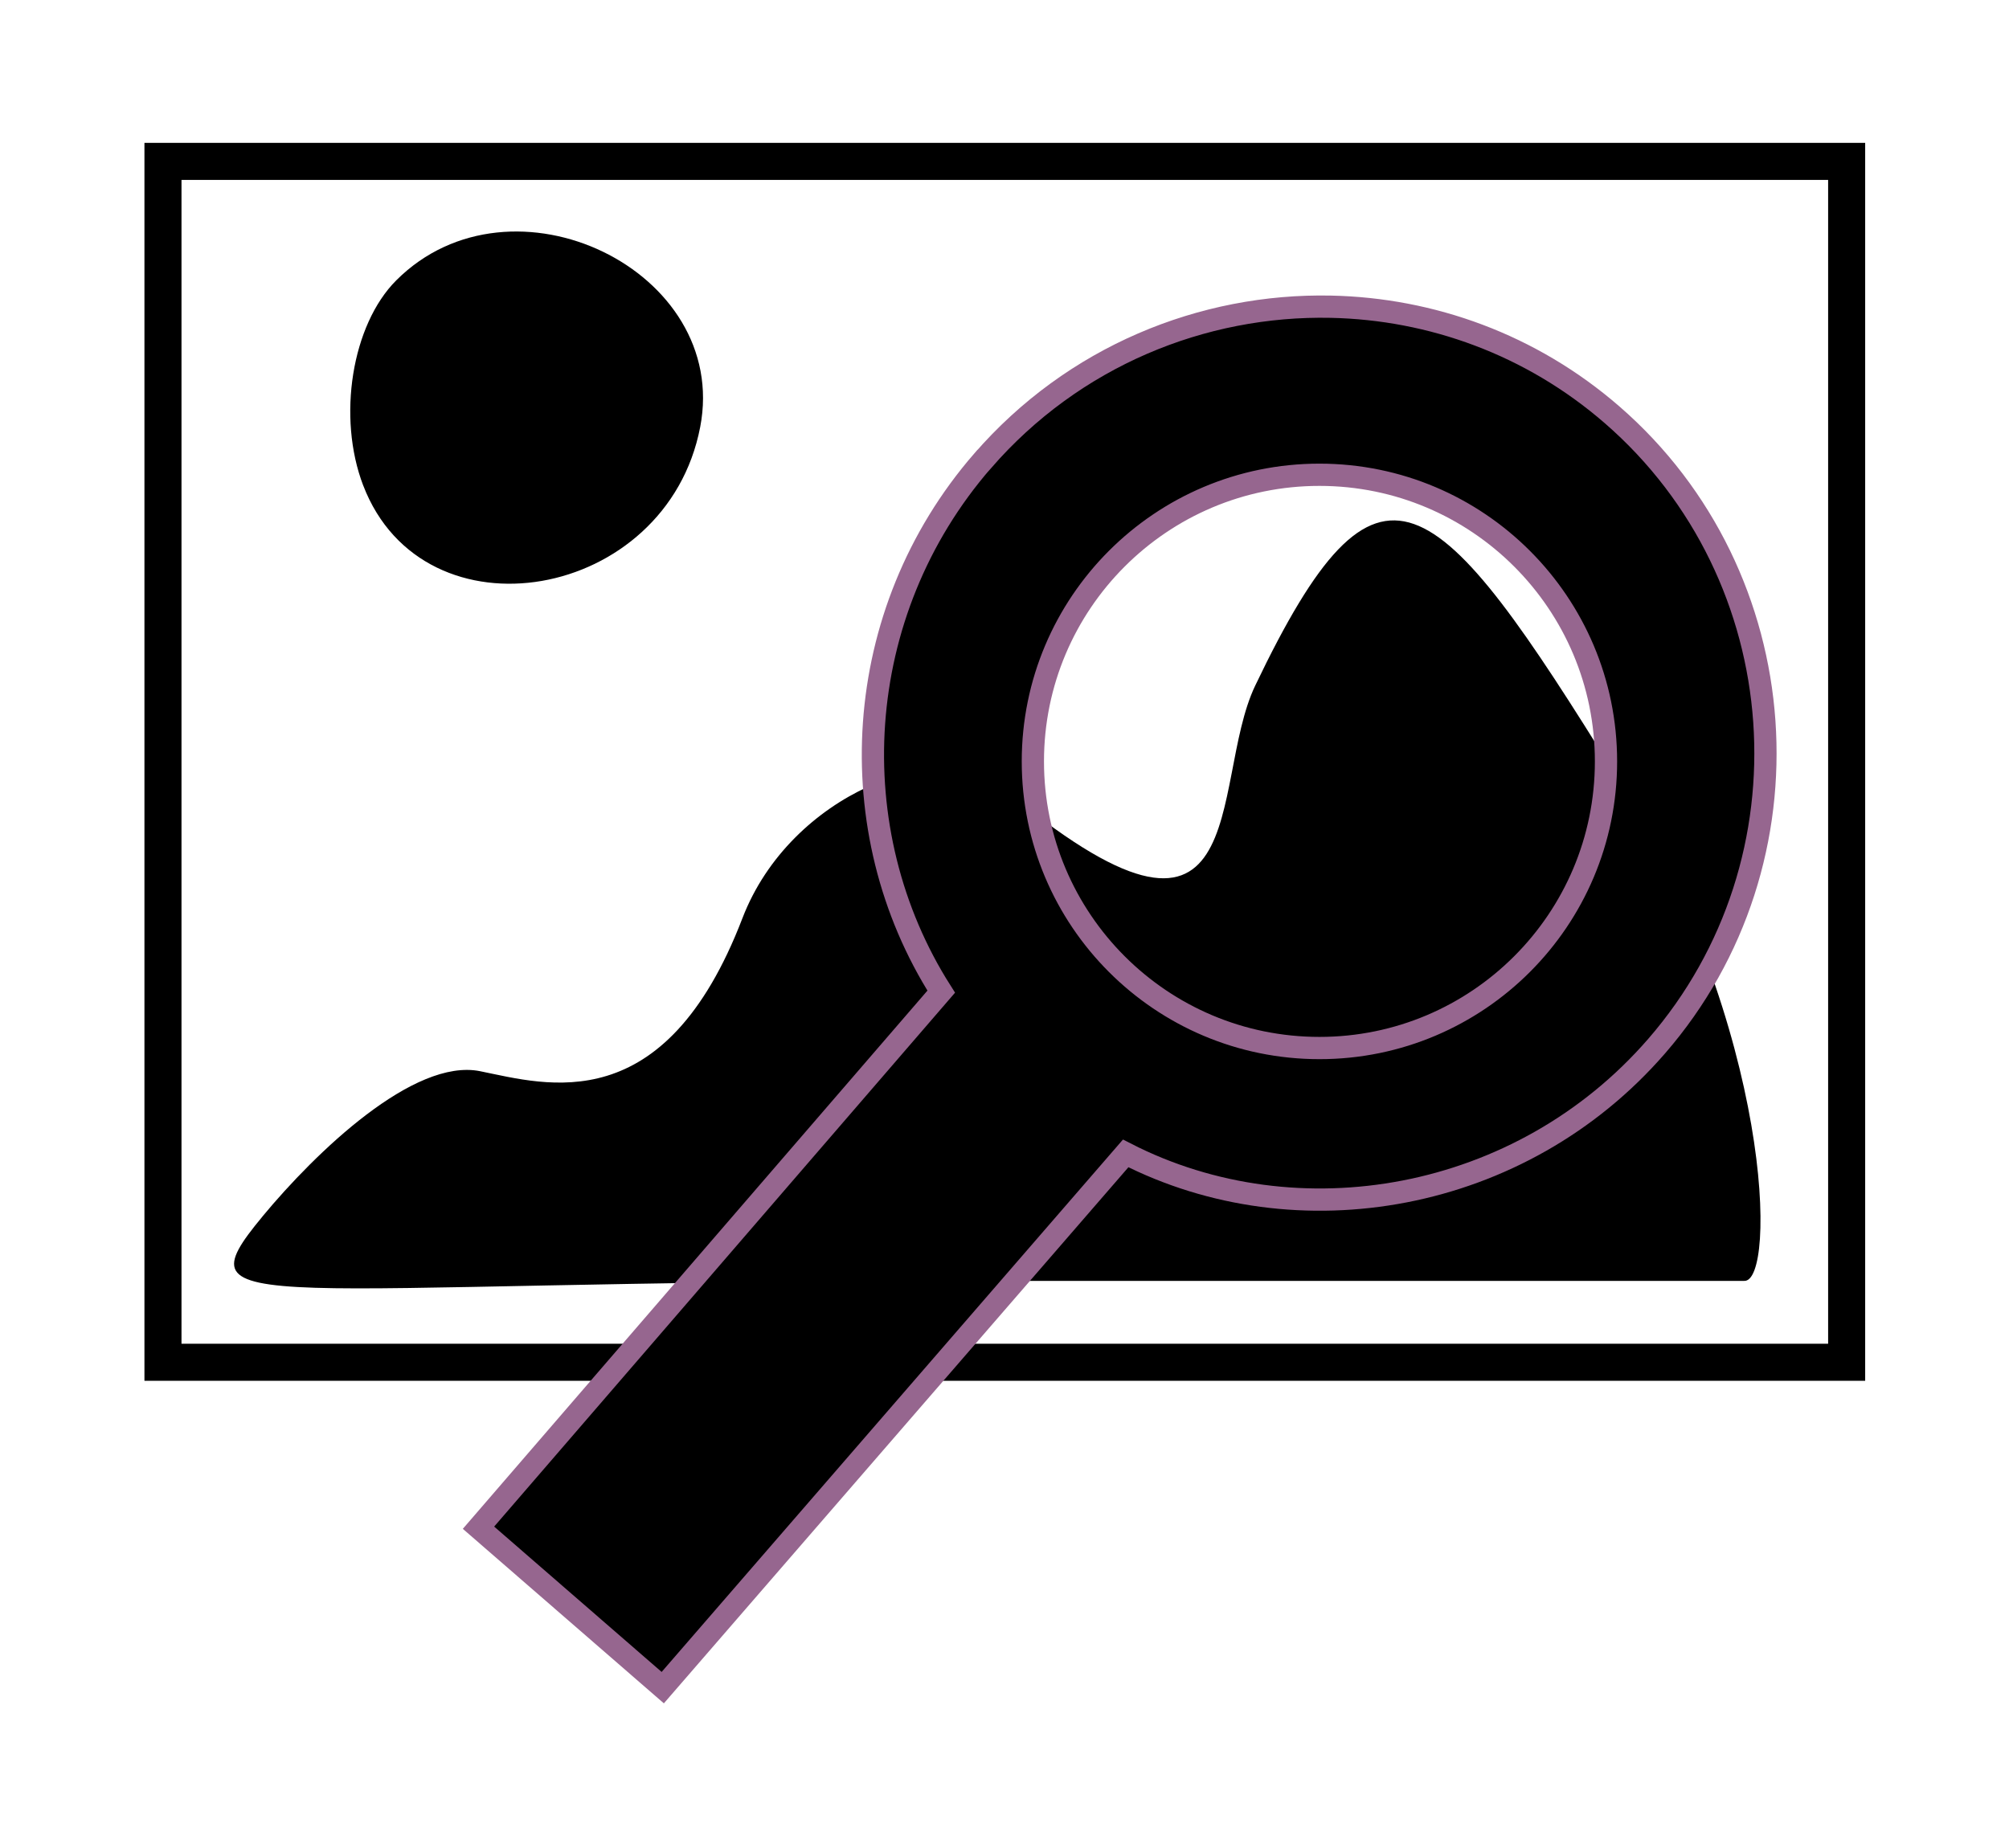
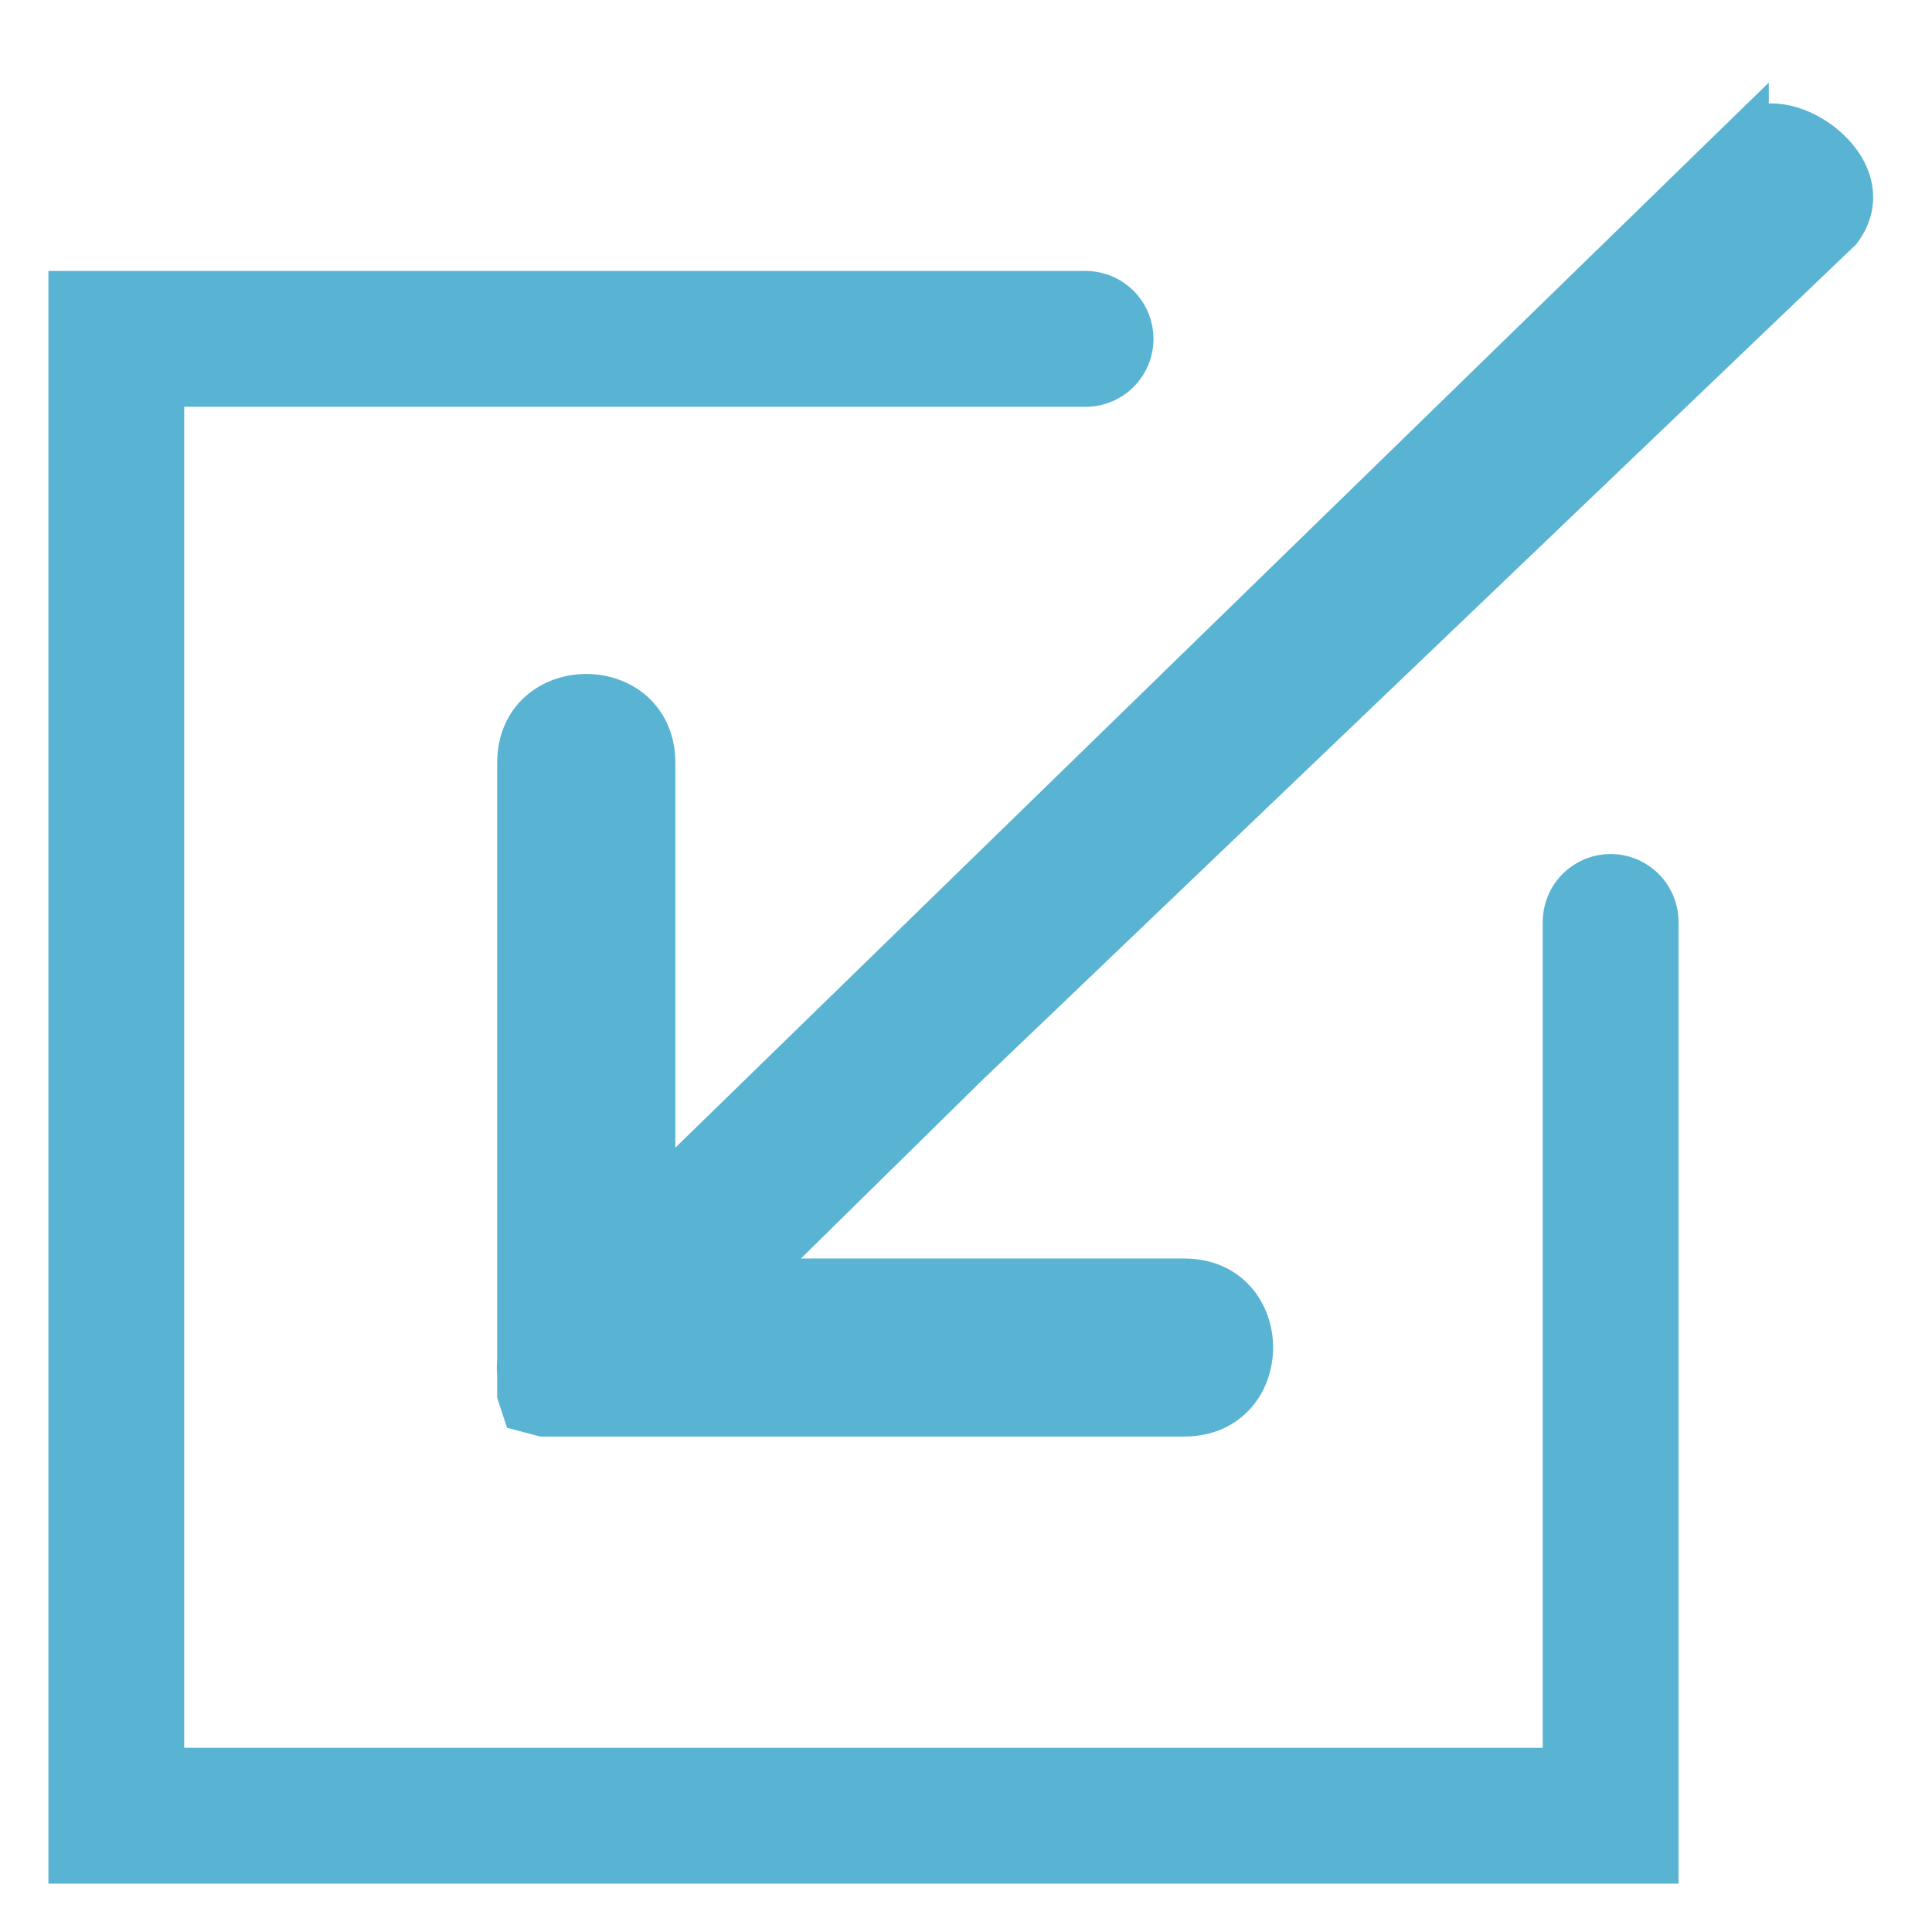
- <svg xmlns="http://www.w3.org/2000/svg" width="69.817" height="64.221" id="svg3003" version="1.1">
-   <defs id="defs3005" />
-   <g id="layer1" transform="translate(-346.3614,-494.6691)">
-     <g id="g3916" transform="matrix(2.632926,0,0,2.633901,138.7526,-2220.986)">
-       <path id="path2996" d="m 82.316,1047.091 c 0.704,-0.849 1.997,-2.093 2.872,-1.916 0.876,0.177 2.434,0.658 3.462,-2.018 0.639,-1.663 2.648,-2.379 3.39,-1.756 3.415,2.867 2.755,-0.01 3.378,-1.313 1.631,-3.411 2.367,-2.684 4.78,1.219 2.052,3.32 2.105,6.664 1.673,6.635 0,0 -4.618,0 -10.214,0 -9.46,0 -10.482,0.526 -9.342,-0.849 z m 1.329,-9.645 c -0.346,-0.903 -0.15,-2.121 0.436,-2.707 1.524,-1.524 4.41,-0.131 4.012,1.935 -0.443,2.302 -3.648,2.857 -4.448,0.771 z" style="fill:#000000" />
-       <rect y="1033.169" x="81.002" height="15.847" width="22.223" id="rect2998" style="fill:none;stroke:#000000;stroke-width:0.489" />
-       <g transform="matrix(0.7551052,0.6556036,-0.6556036,0.7551052,79.00271,89.71625)" id="g3776">
-         <path style="font-size:medium;font-style:normal;font-variant:normal;font-weight:normal;font-stretch:normal;text-indent:0;text-align:start;text-decoration:none;line-height:normal;letter-spacing:normal;word-spacing:normal;text-transform:none;direction:ltr;block-progression:tb;writing-mode:lr-tb;text-anchor:start;baseline-shift:baseline;color:#000000;fill:#000000;fill-opacity:1;stroke:#96668f;stroke-width:0.6;stroke-miterlimit:4;stroke-opacity:1;stroke-dasharray:none;marker:none;visibility:visible;display:inline;overflow:visible;enable-background:accumulate;font-family:Sans;-inkscape-font-specification:Sans" d="m 65.941,-143.543 c -3.47,-0.073 -6.951,1.342 -9.395,4.156 l -0.002,0 c -3.564,4.105 -3.871,9.981 -1.115,14.311 l -12.479,14.453 4.969,4.312 12.484,-14.404 c 4.629,2.374 10.658,1.325 14.318,-2.891 4.344,-5.003 3.802,-12.68 -1.201,-17.023 -2.189,-1.9 -4.881,-2.857 -7.58,-2.914 z m -0.312,4.531 a 7.727,7.727 0 0 1 7.727,7.729 7.727,7.727 0 0 1 -7.727,7.727 7.727,7.727 0 0 1 -7.729,-7.727 7.727,7.727 0 0 1 7.729,-7.729 z" transform="matrix(0.3695809,-0.3208805,0.3208805,0.3695809,654.6294,776.6457)" id="path3000" />
-       </g>
+ <svg xmlns="http://www.w3.org/2000/svg" width="40" height="40" viewBox="0 0 40 40" id="svg3987" version="1.1">
+   <defs id="defs3989" />
+   <g id="layer1" transform="translate(0,-1012.362)">
+     <g id="g1851" transform="matrix(4.822816,0,0,4.825082,889.2515,712.2955)" style="stroke:#59b4d3;stroke-width:0.735;stroke-opacity:1">
+       <path id="path1828" d="m -179.724,63.643 -4.161,0 0,6.337 6.415,0 0,-3.835" style="fill:none;stroke:#59b4d3;stroke-width:0.583;stroke-linecap:round;stroke-linejoin:miter;stroke-miterlimit:4;stroke-dasharray:none;stroke-opacity:1" />
+       <path style="fill:#59b4d3;fill-opacity:1;stroke:#59b4d3;stroke-width:0.194;stroke-linecap:round;stroke-opacity:1" id="path4-2" d="m -176.888,62.773 -4.694,4.57 0,-1.881 c -9.3e-4,-0.379 -0.57,-0.379 -0.571,0 l 0,2.566 c -0.002,0.019 -0.002,0.038 0,0.057 l 0,0.086 0.021,0.064 0.079,0.021 2.752,0 c 0.38,0 0.38,-0.57 0,-0.57 l -1.882,0 0.949,-0.933 3.745,-3.58 c 0.198,-0.264 -0.258,-0.556 -0.399,-0.399 z" data-name="Path" />
    </g>
  </g>
</svg>
